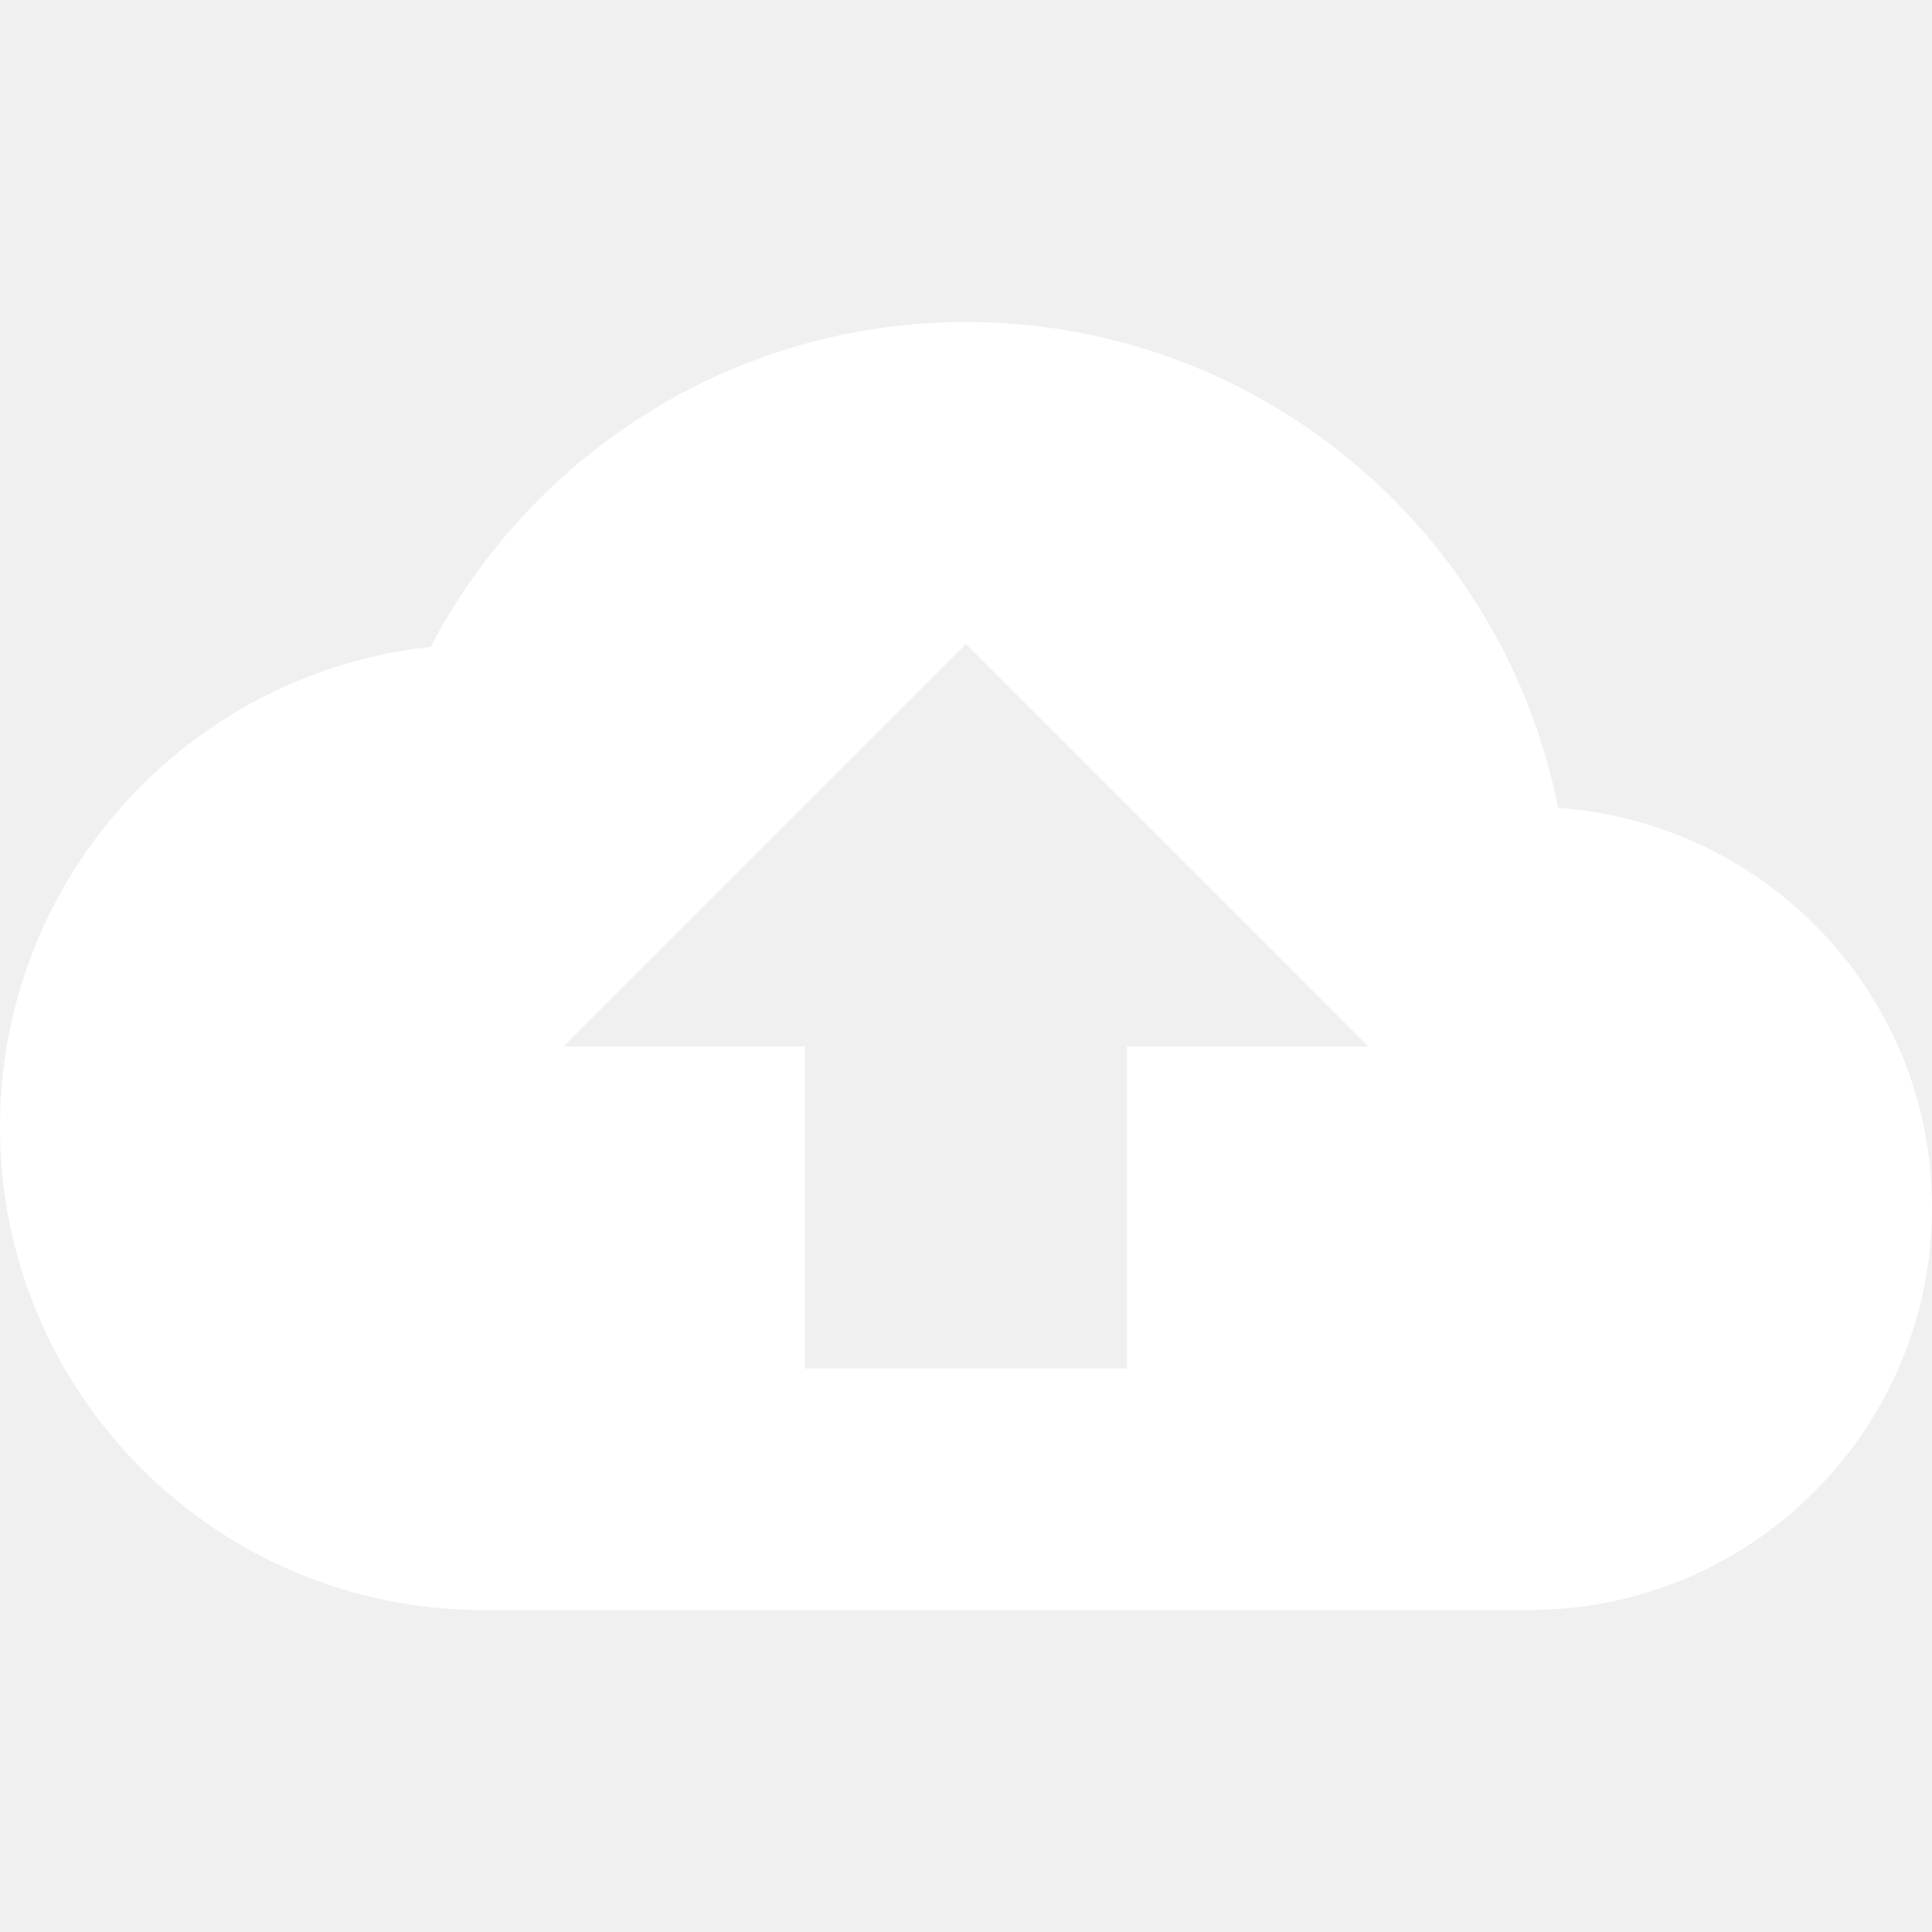
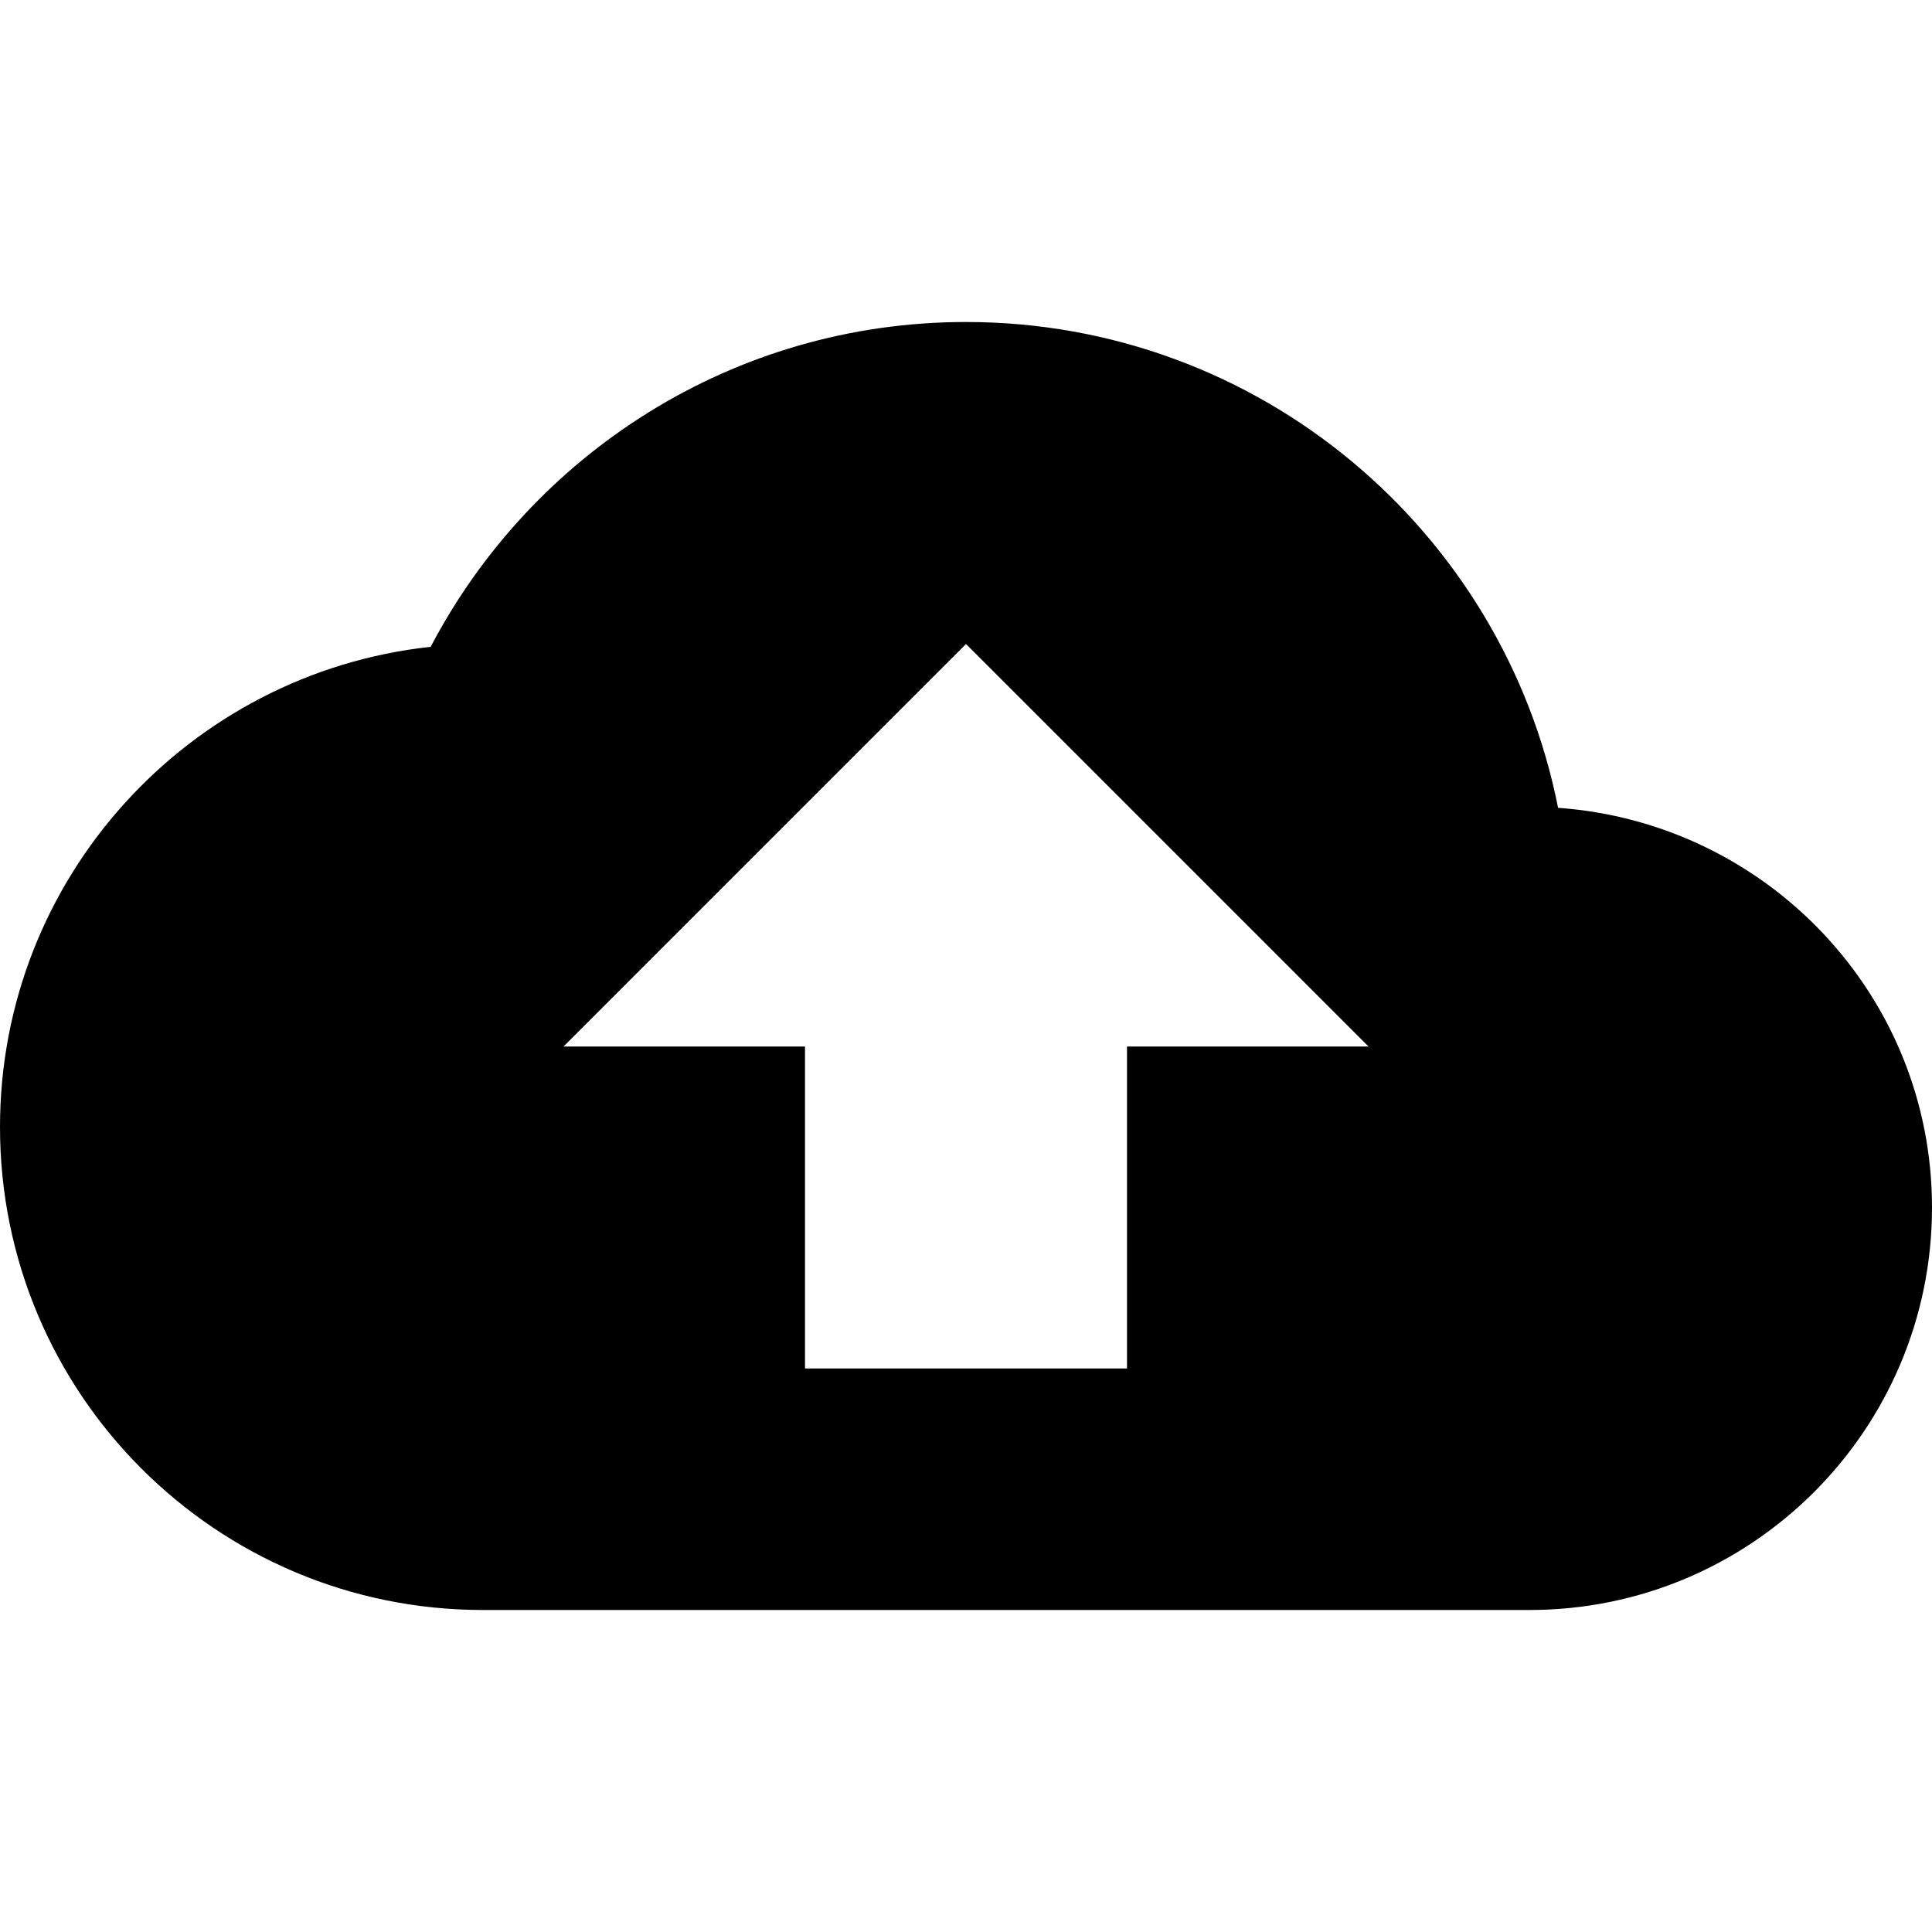
- <svg xmlns="http://www.w3.org/2000/svg" fill="#FFFFFF" width="48" height="48" viewBox="0 0 48 48">
-   <path d="M0 0h48v48h-48z" fill="none" />
+ <svg xmlns="http://www.w3.org/2000/svg" width="48" height="48" viewBox="0 0 48 48">
+   <path d="M0 0h48v48h-48z" fill="#FFFFFF" />
  <path d="M38.71 20.07c-1.36-6.88-7.43-12.07-14.71-12.07-5.78 0-10.79 3.28-13.3 8.07-6.01.65-10.7 5.74-10.7 11.93 0 6.63 5.37 12 12 12h26c5.52 0 10-4.48 10-10 0-5.28-4.11-9.56-9.29-9.93zm-10.71 5.93v8h-8v-8h-6l10-10 10 10h-6z" />
</svg>
